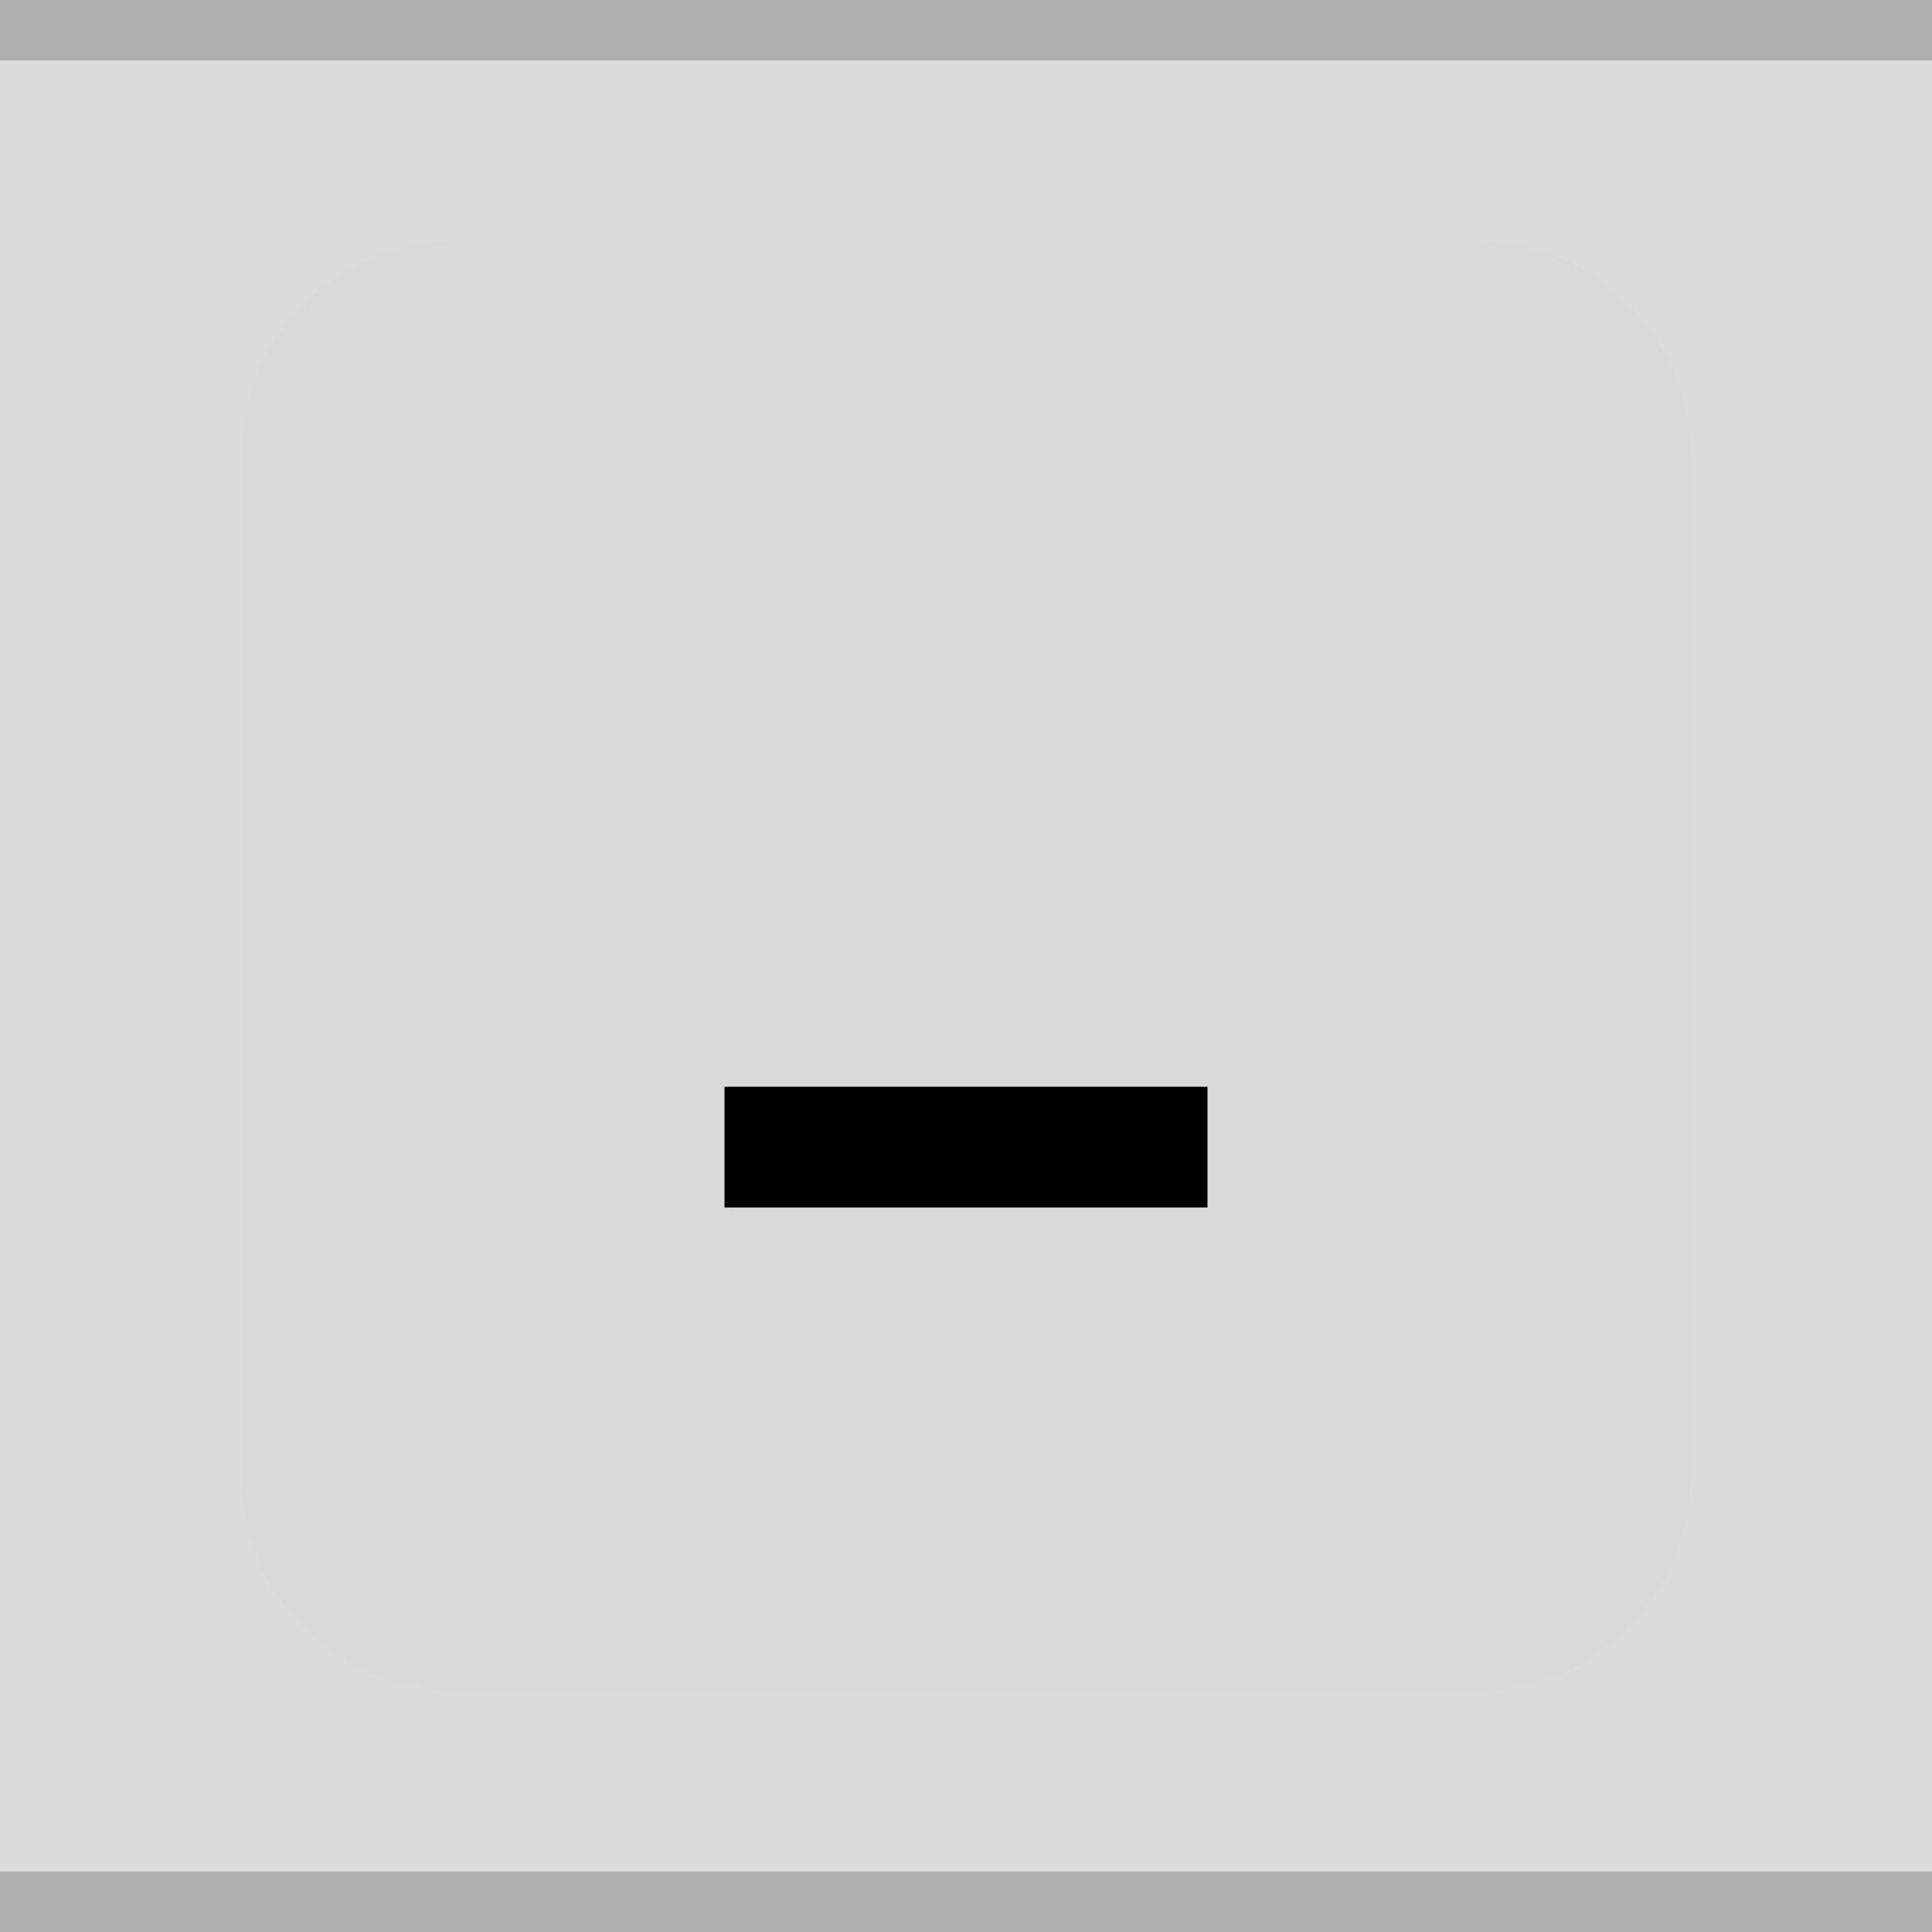
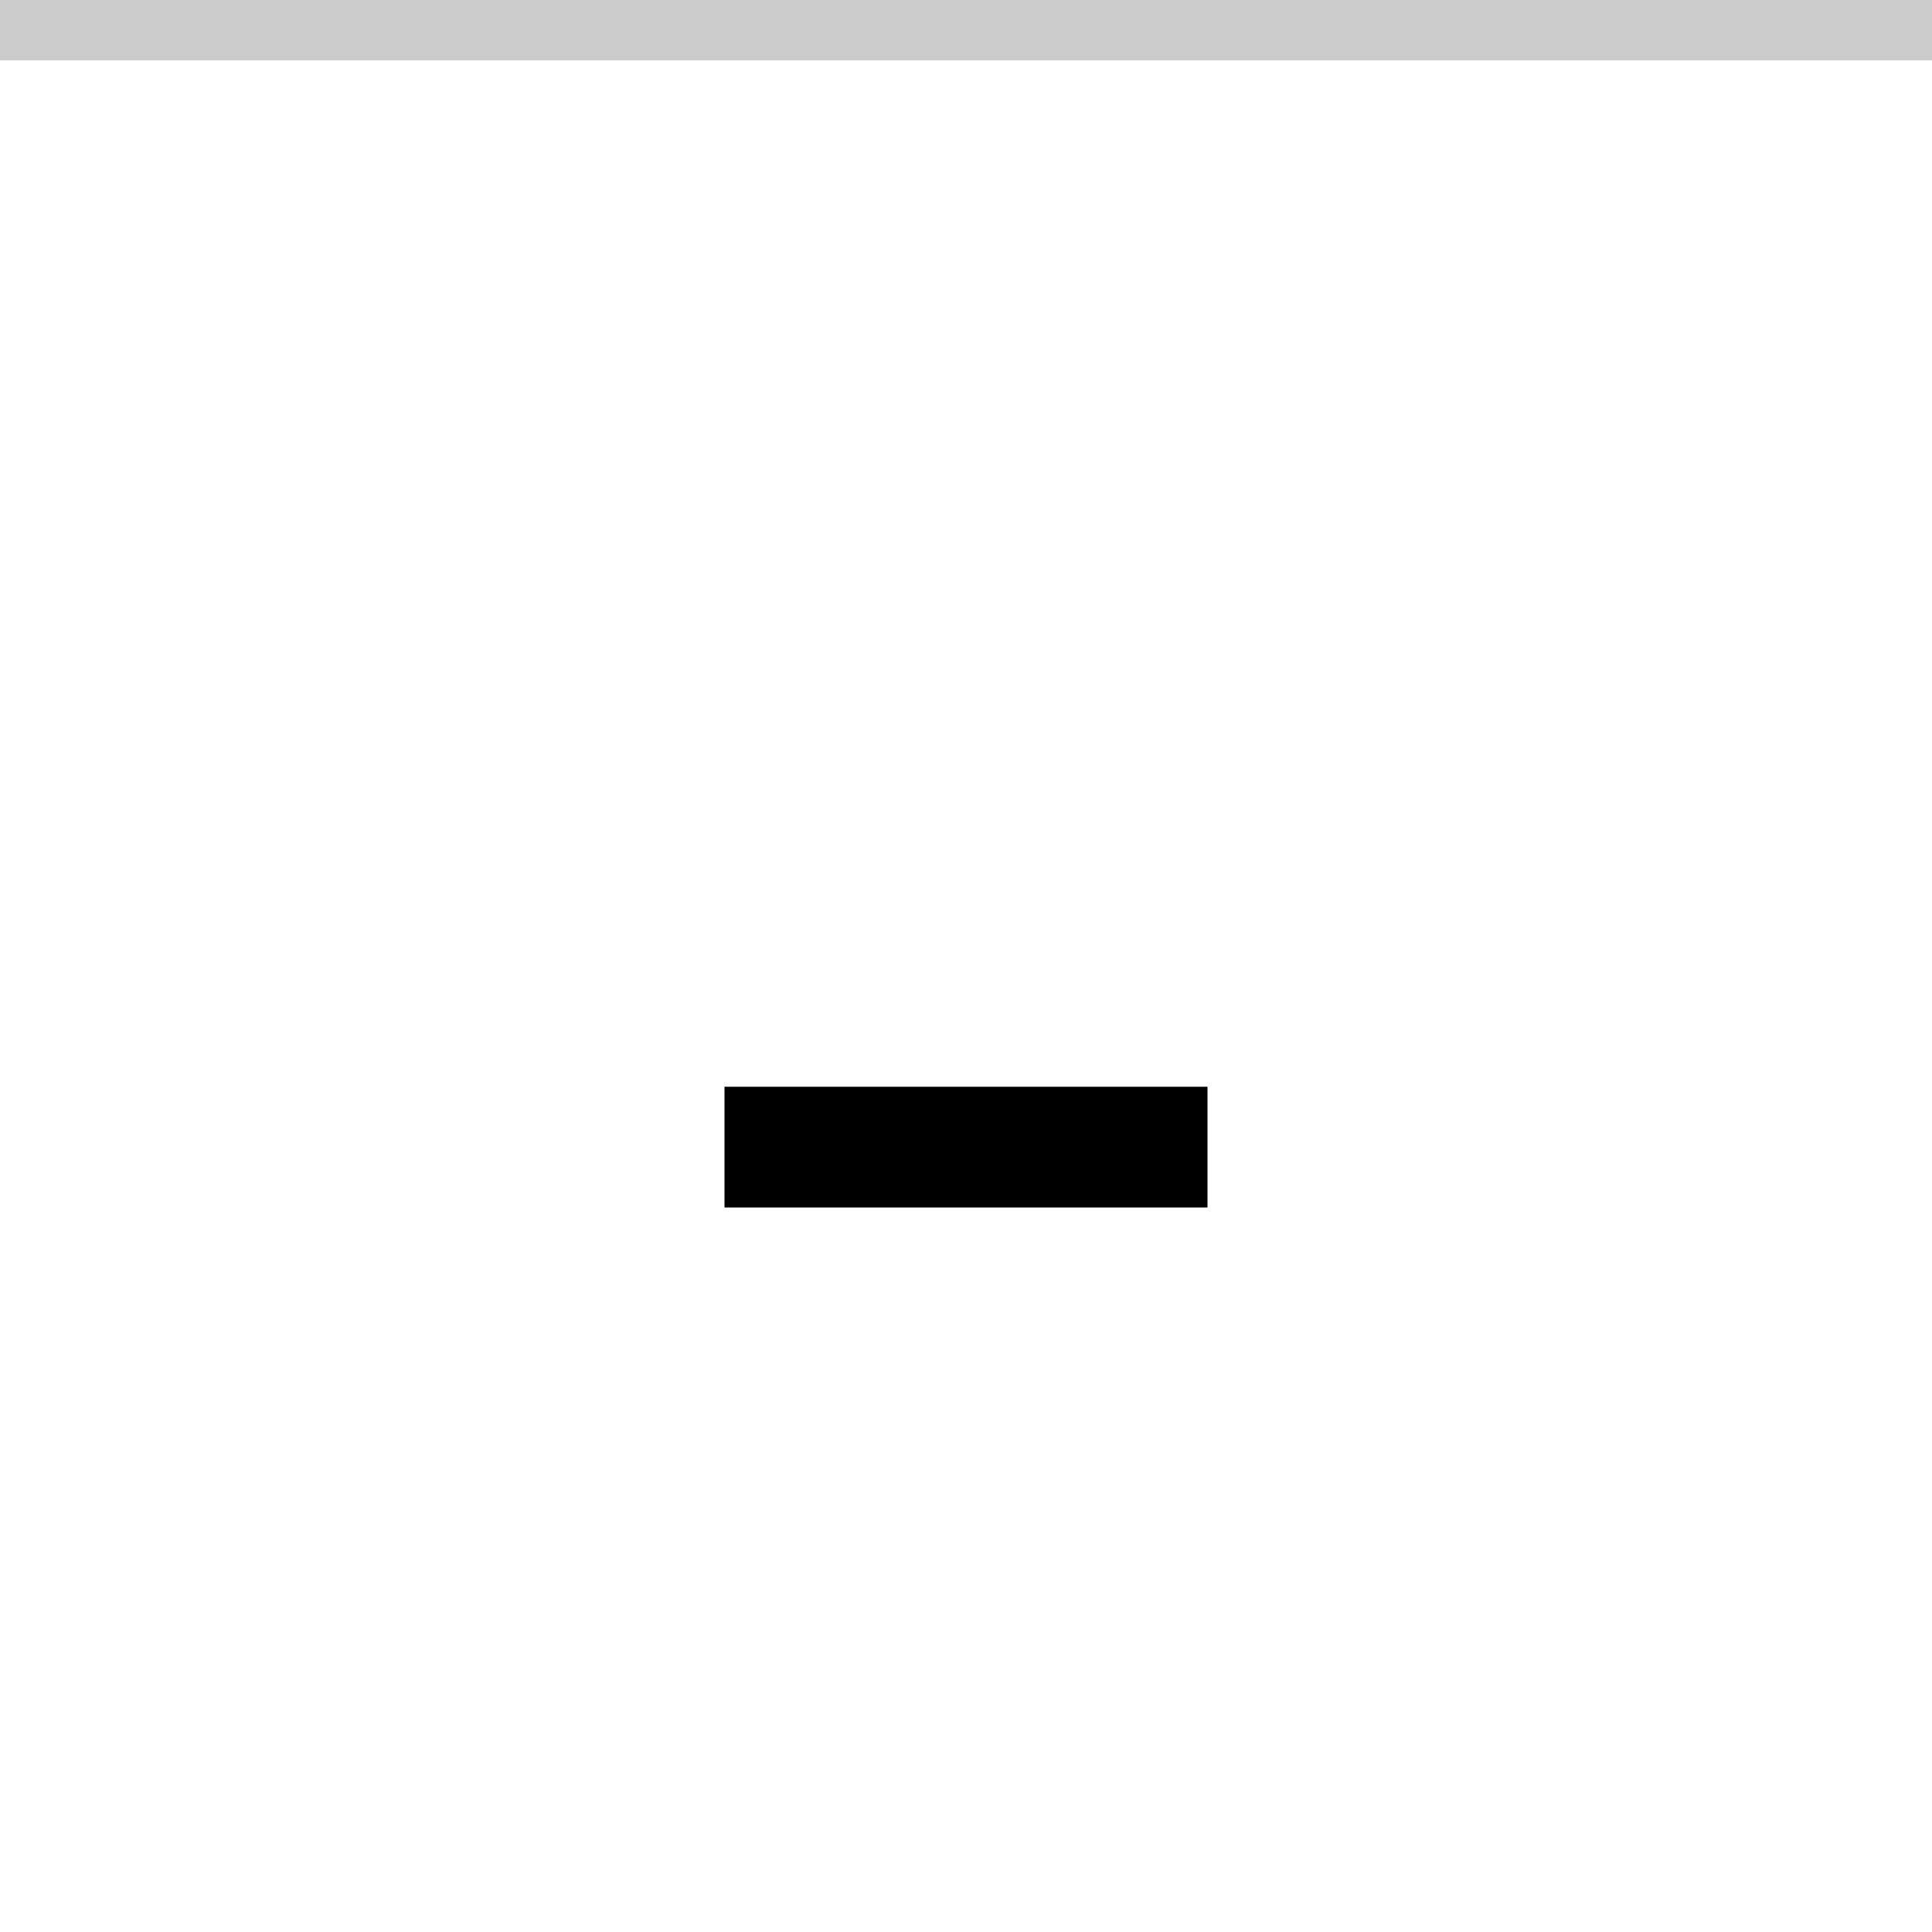
<svg xmlns="http://www.w3.org/2000/svg" id="svg12" version="1.1" viewBox="0 0 32 32" height="32" width="32">
  <defs id="defs16" />
-   <rect style="fill:#dbdbdb;fill-opacity:1" id="rect2" fill="#E0E0E0" height="32" width="32" />
+   <rect style="fill:#ffffff;fill-opacity:1" id="rect2" fill="#E0E0E0" height="32" width="32" />
  <g style="opacity:1" id="g10" opacity="0.6" fill="#000000">
    <circle id="circle6" opacity="0" r="12" cy="16" cx="16" />
    <path id="path8" d="m12 18h8v2h-8z" />
  </g>
  <rect width="32" height="1" fill="#FFFFFF" fill-opacity="0.4" id="rect166" style="opacity:0.2;fill:#000000;fill-opacity:1" x="0" y="0" />
-   <rect width="32" height="1" fill="#FFFFFF" fill-opacity="0.4" id="rect166-2" style="opacity:0.2;fill:#000000;fill-opacity:1" x="0" y="31" />
-   <rect ry="3.539" rx="3.539" y="4" x="4" width="24" height="24" fill="#E0E0E0" id="rect2-6-9" style="opacity:0.01;fill:#000000;fill-opacity:1;stroke-width:0.75" />
</svg>
